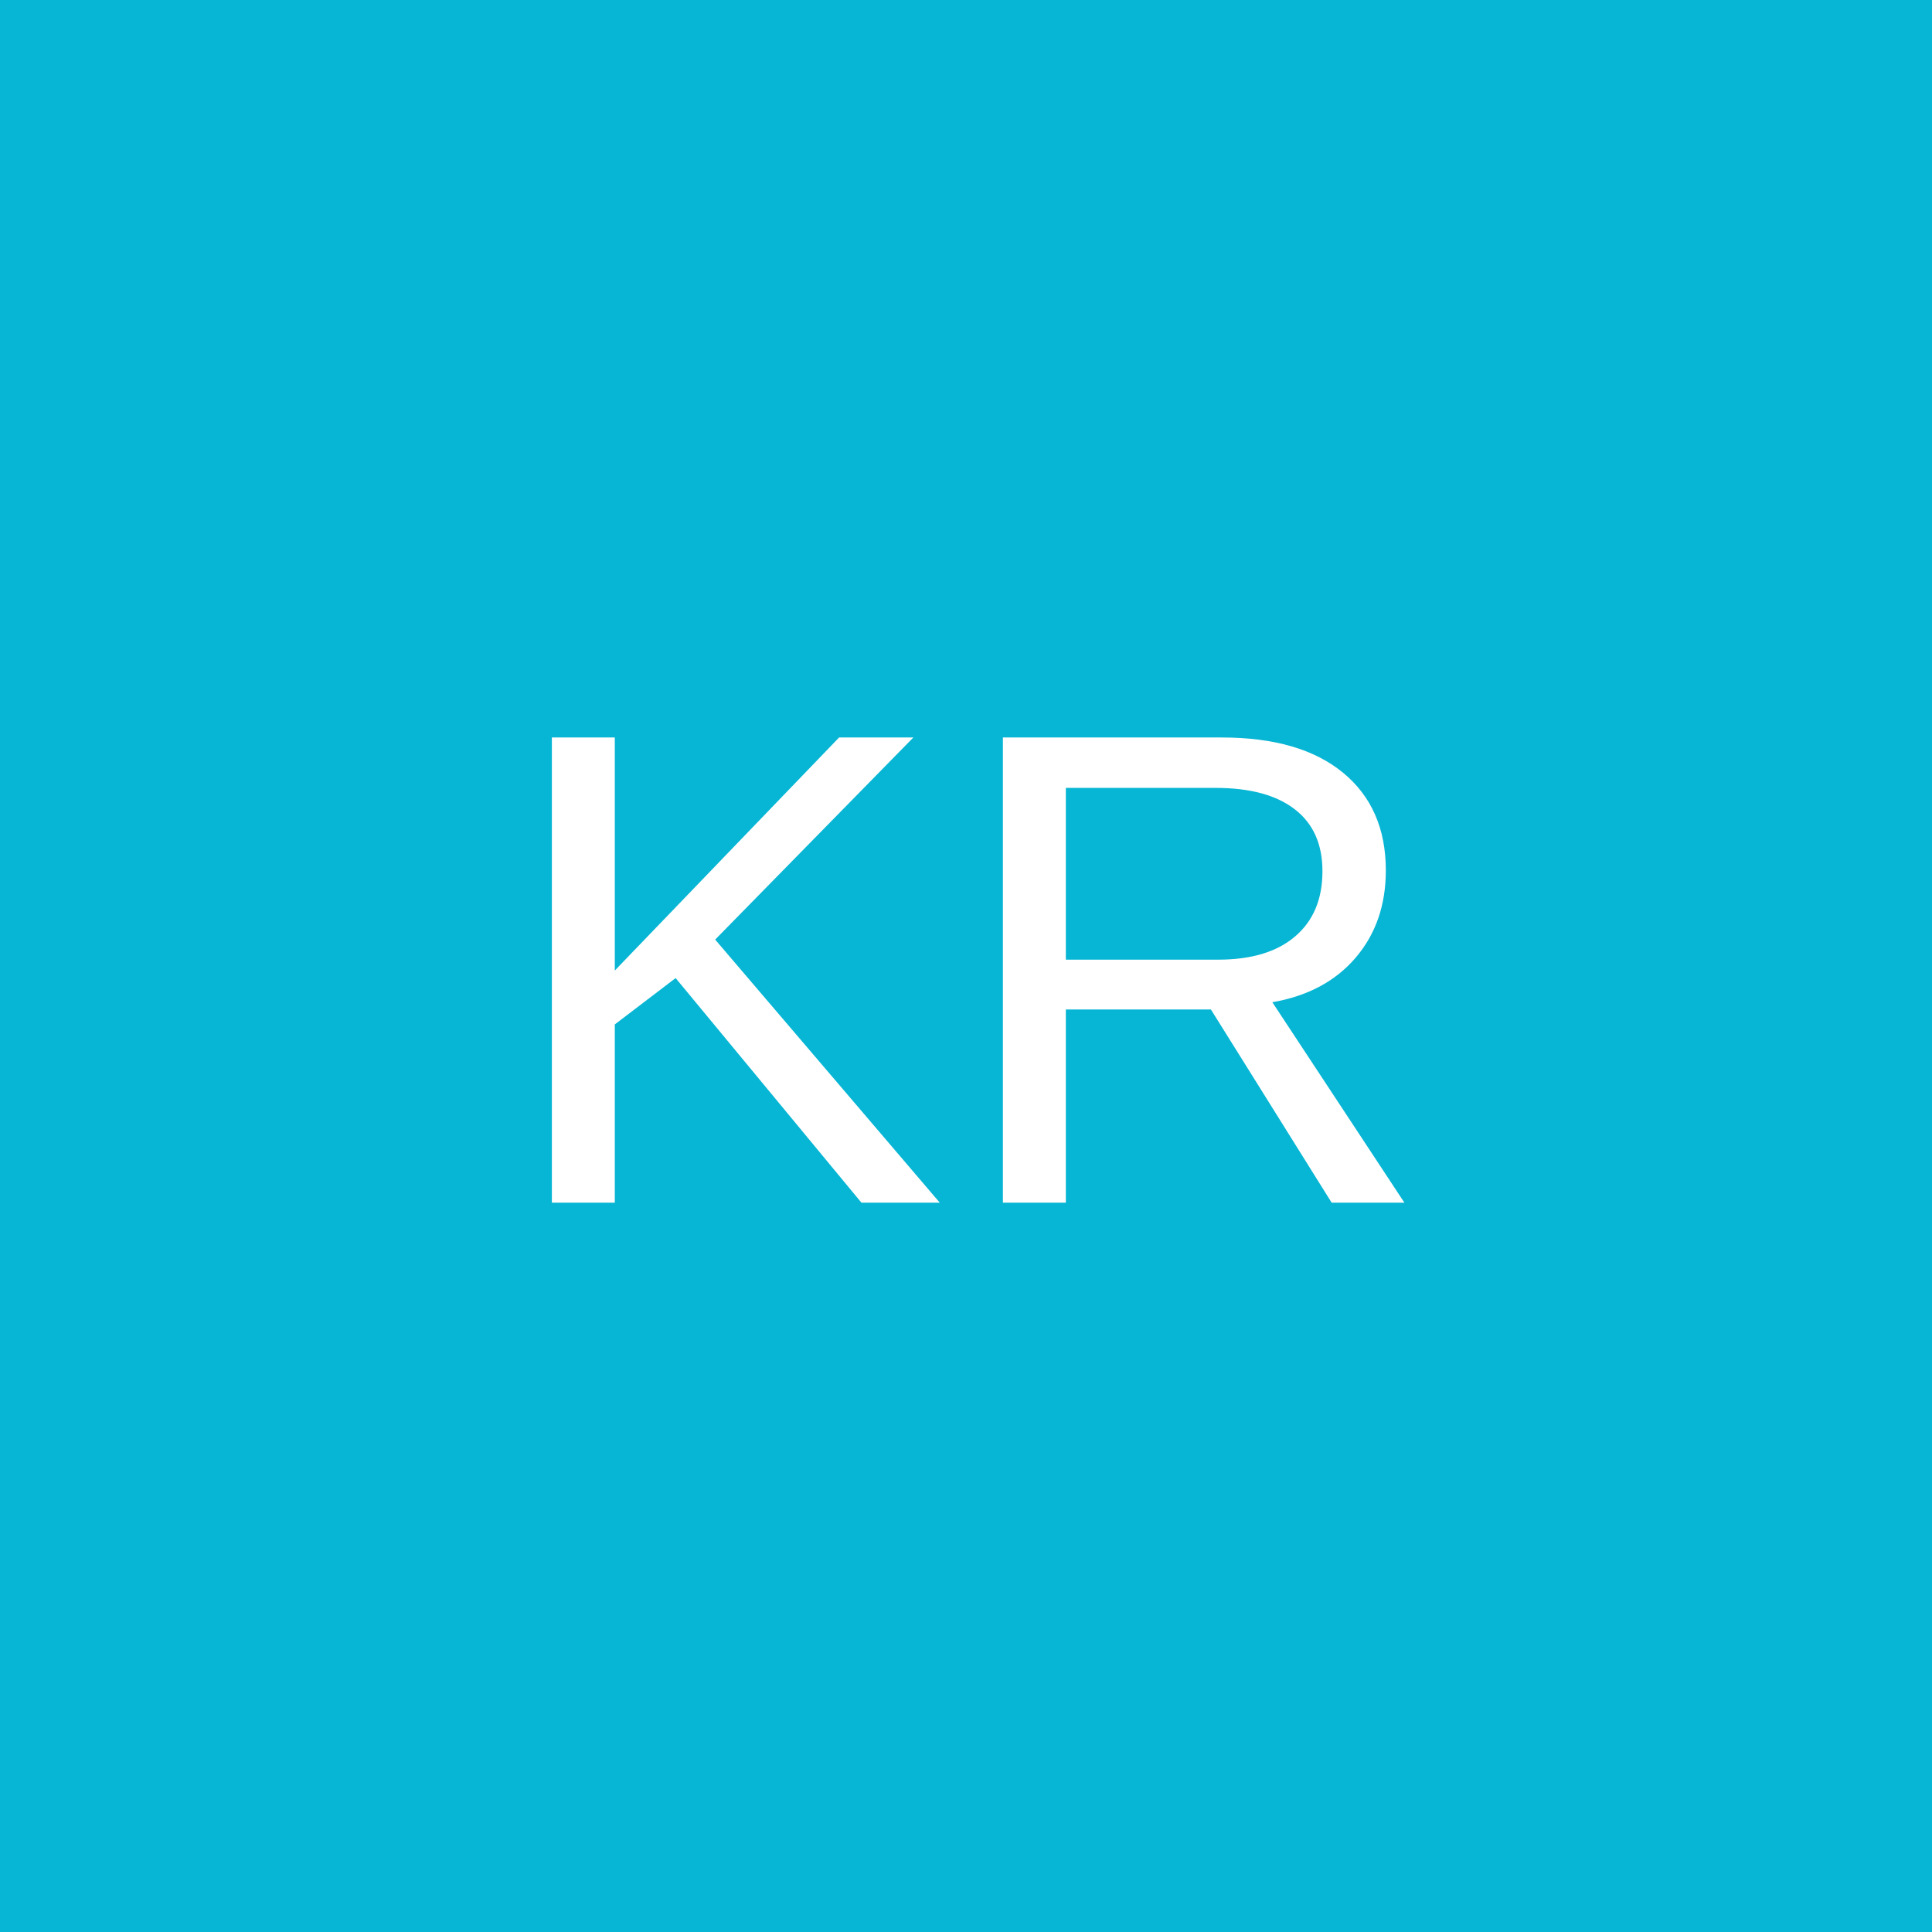
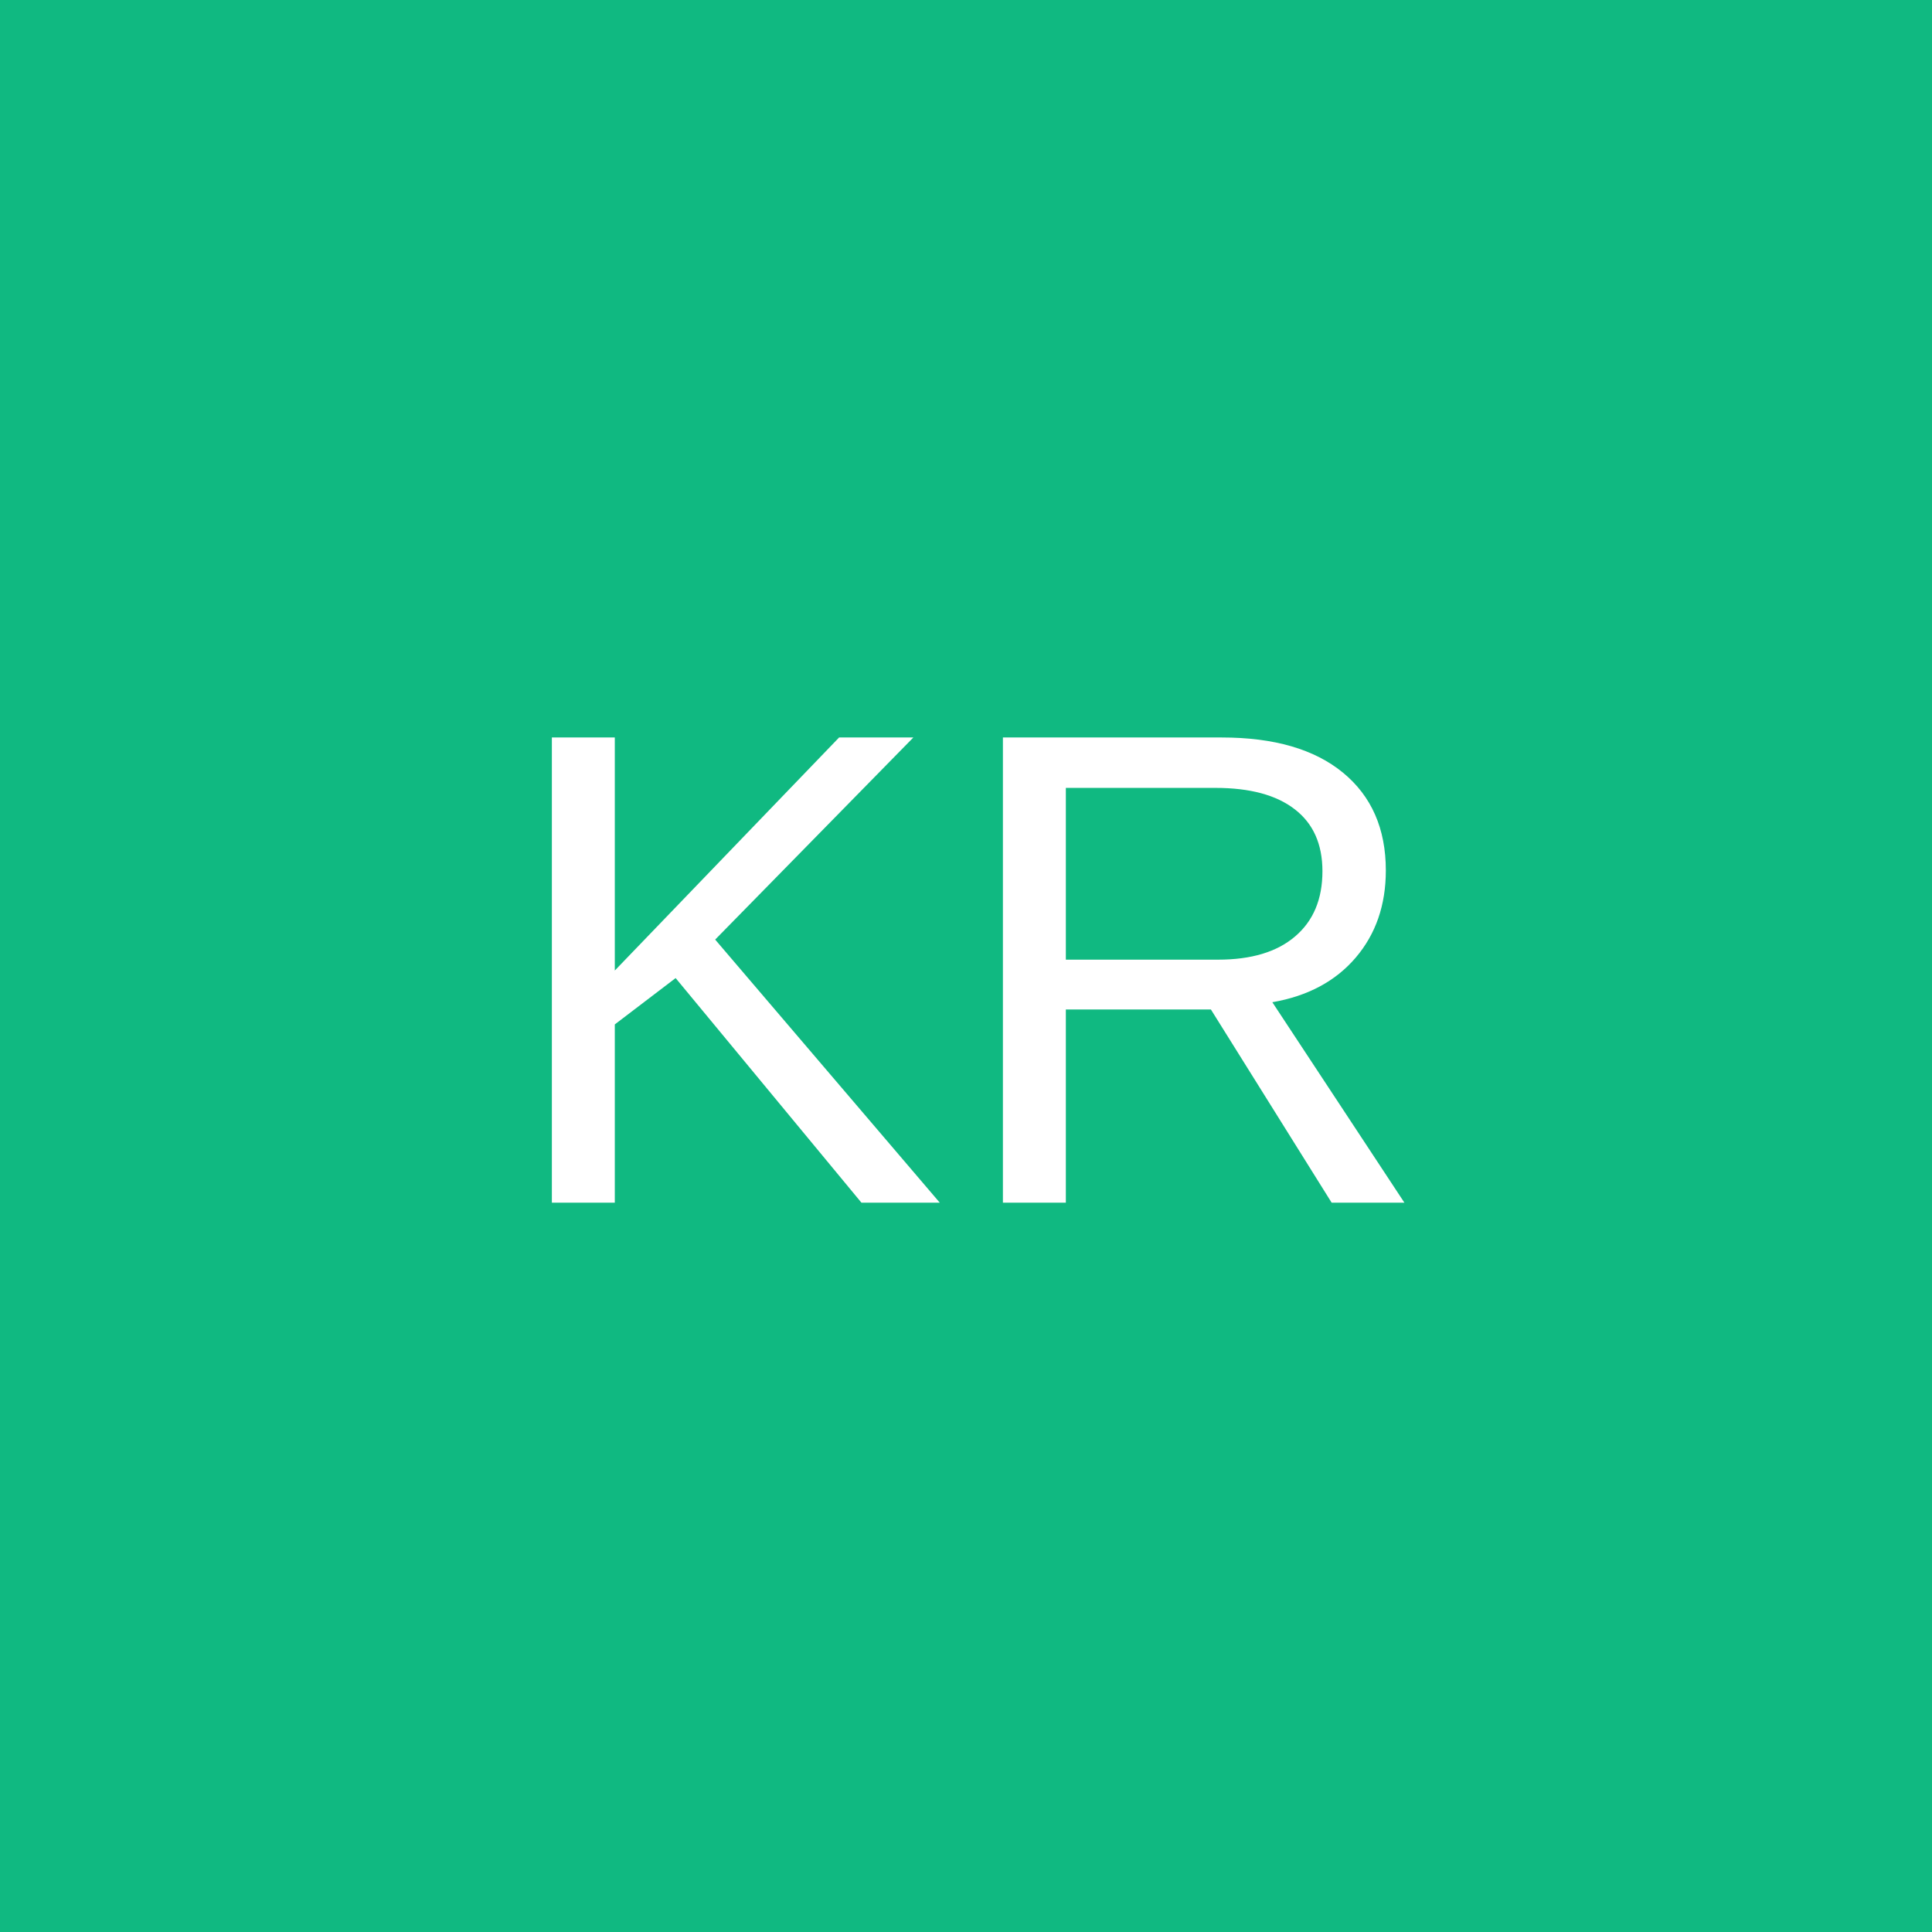
<svg xmlns="http://www.w3.org/2000/svg" width="200" height="200" viewBox="0 0 200 200">
-   <rect width="200" height="200" fill="#06b6d4" />
+   <rect width="200" height="200" fill="#10b981" />
  <text x="50%" y="50%" font-family="Arial, Helvetica, sans-serif" font-size="70" fill="#ffffff" text-anchor="middle" dy=".35em">KR</text>
</svg>
